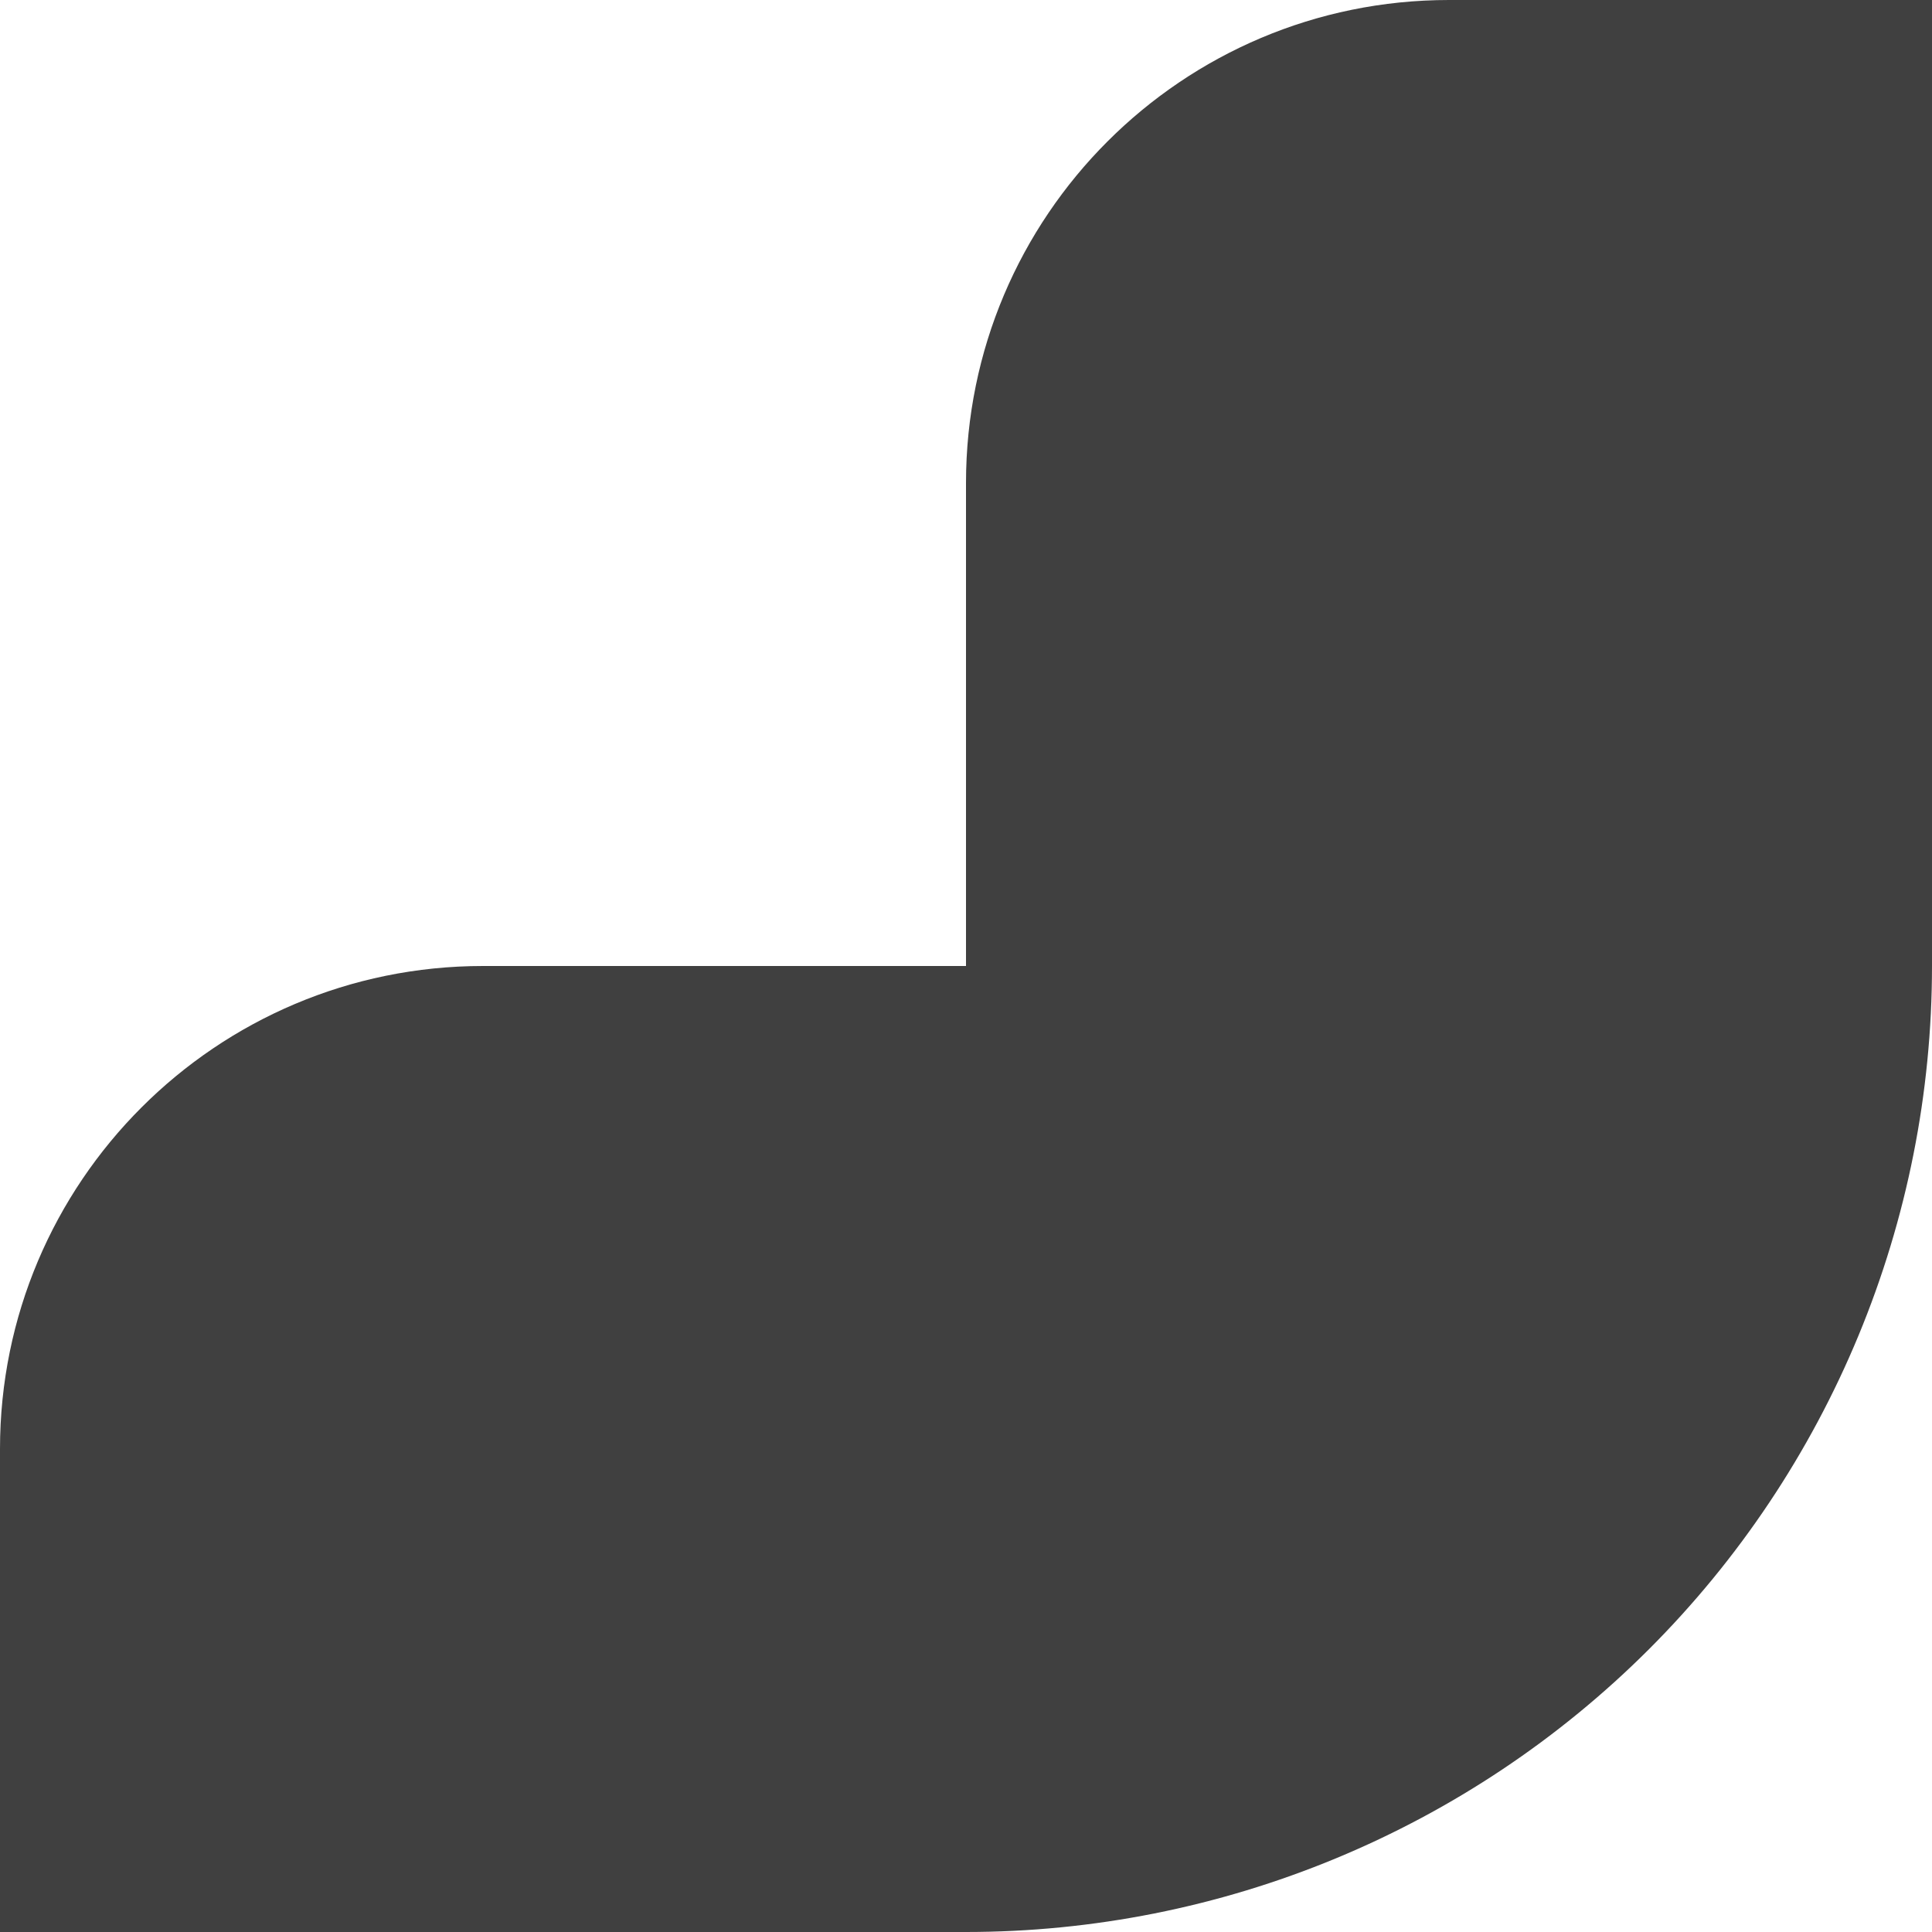
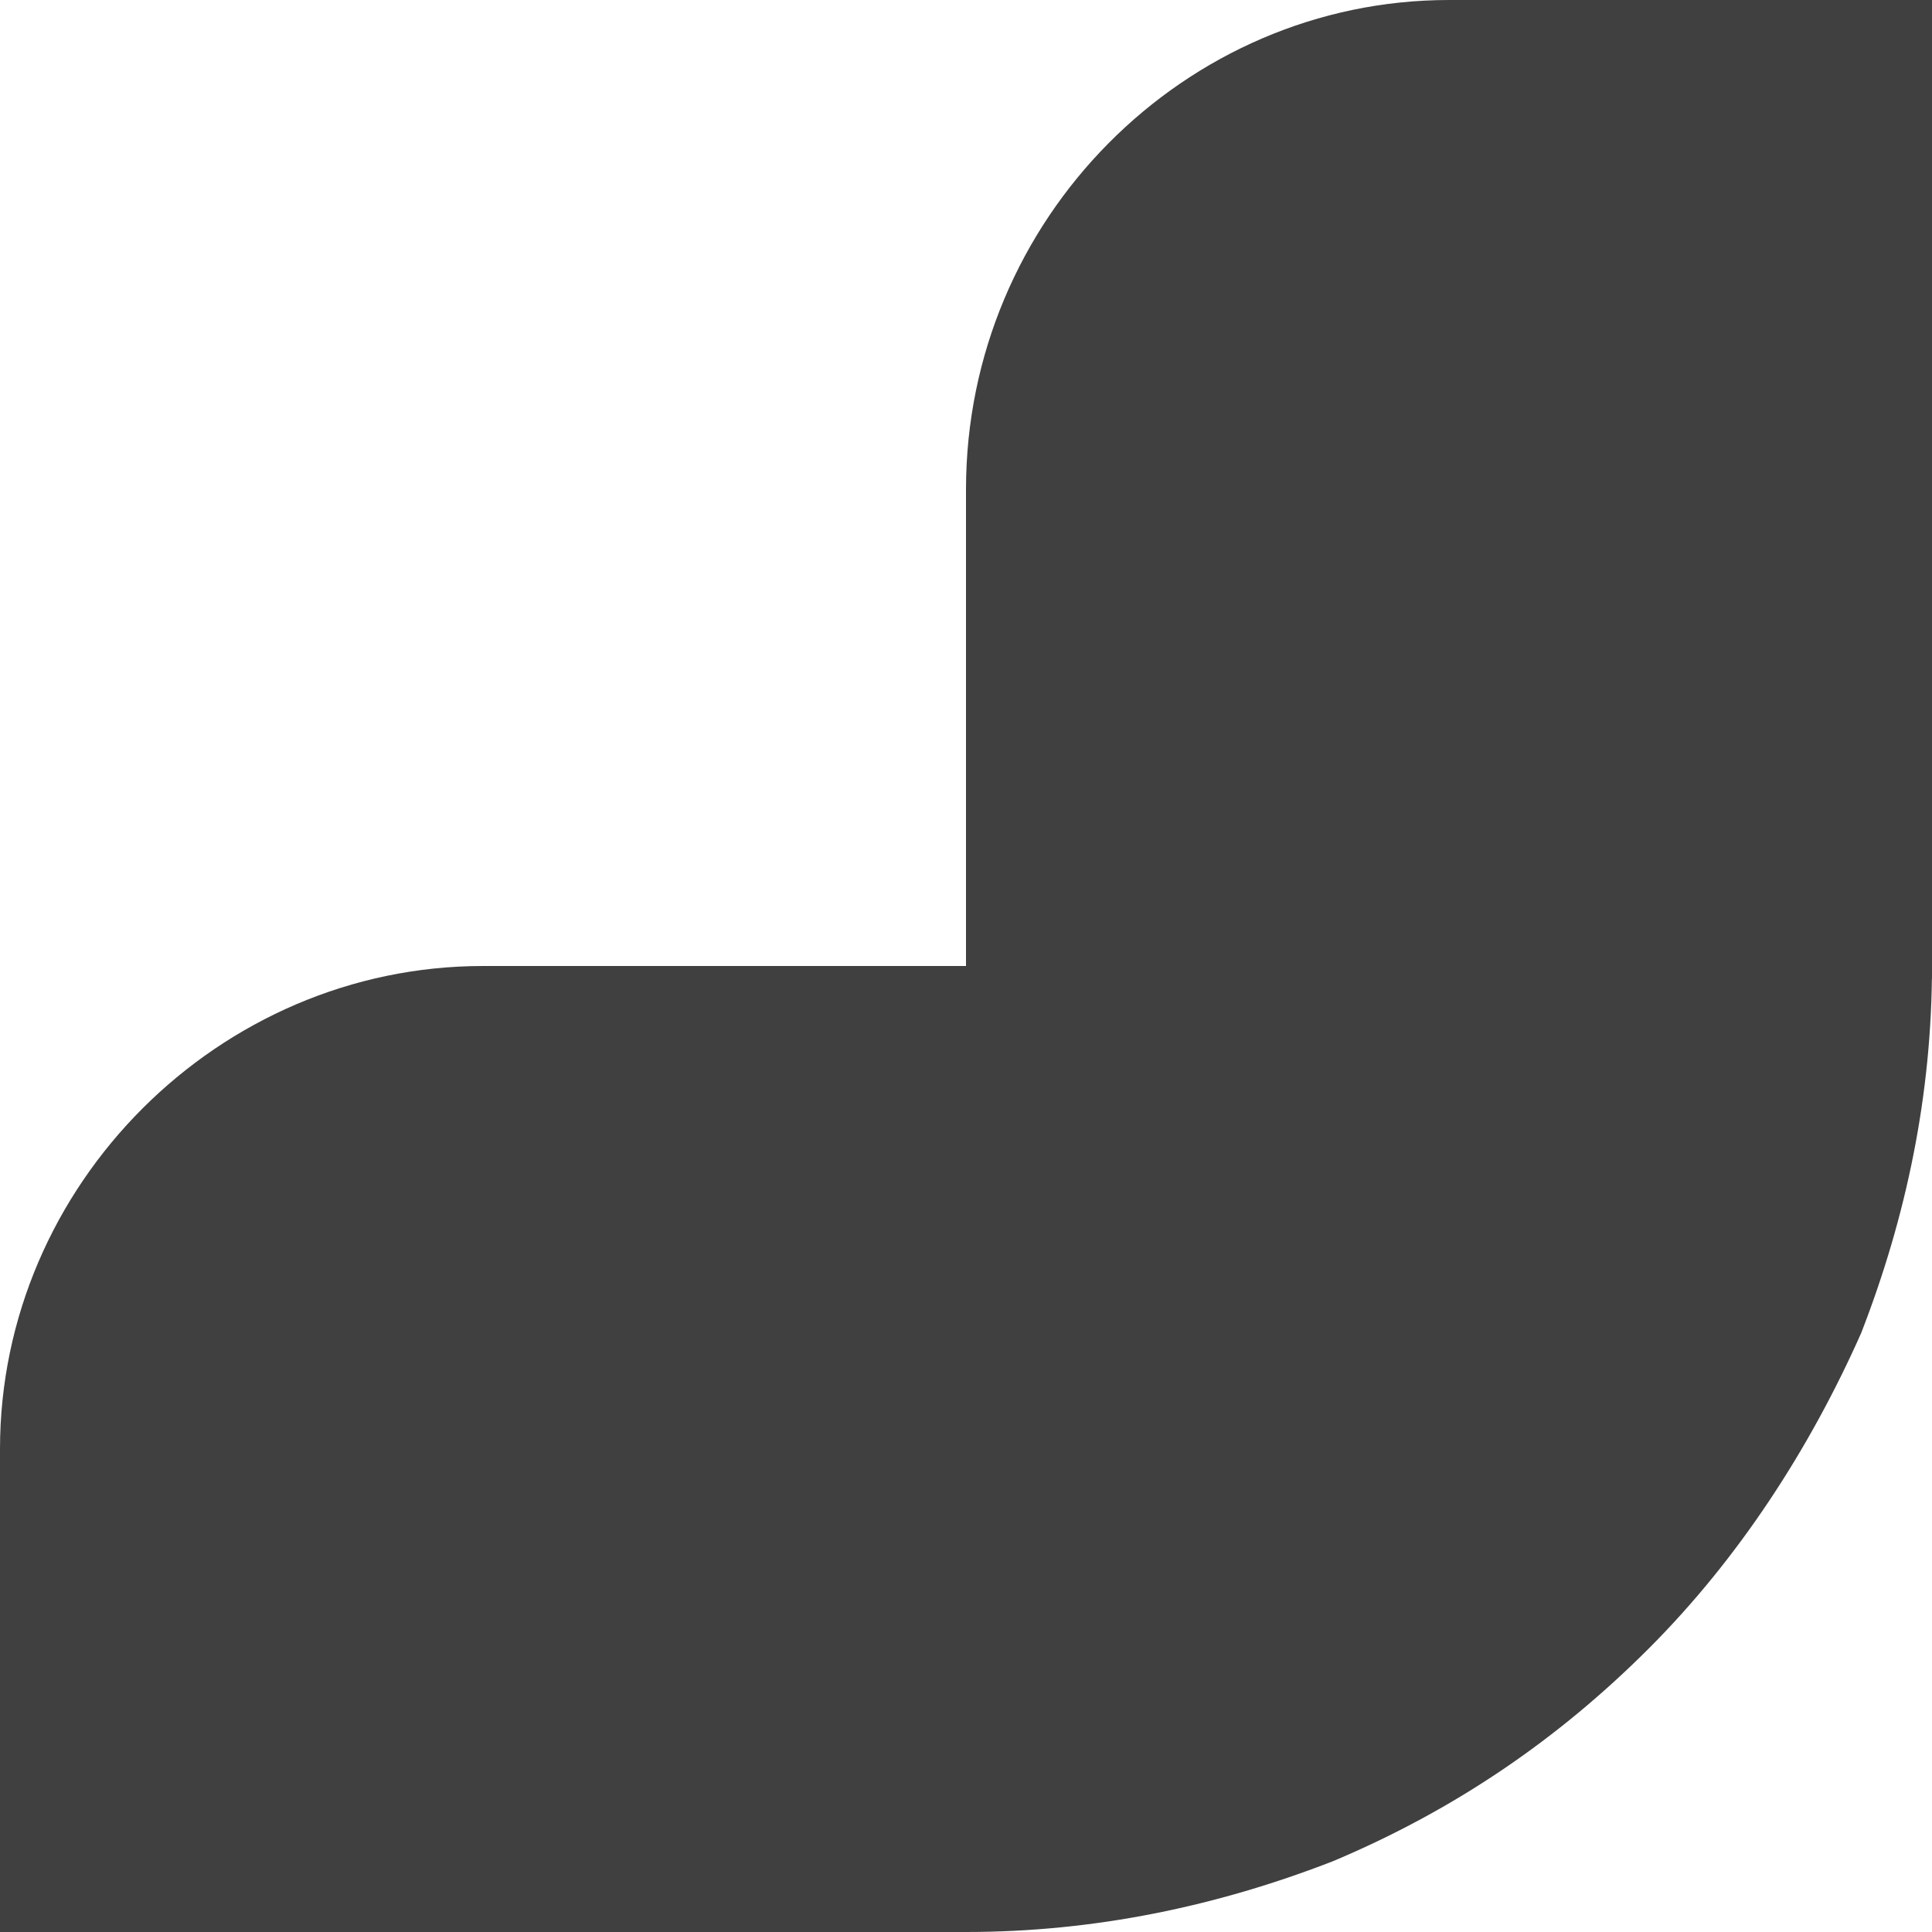
- <svg xmlns="http://www.w3.org/2000/svg" width="30" height="30" viewBox="0 0 30 30" fill="none">
-   <path d="M30 15C30 16.97 29.612 18.92 28.858 20.74C28.104 22.56 27 24.214 25.607 25.607C24.214 27 22.56 28.104 20.74 28.858C18.92 29.612 16.97 30 15 30L15 15H30Z" fill="#404040" />
-   <path d="M15 7.5C15 3.358 18.358 0 22.5 0H30V15H15V7.5Z" fill="#404040" />
-   <path d="M0 22.5C0 18.358 3.358 15 7.5 15H15V30H0V22.5Z" fill="#404040" />
+ <svg xmlns="http://www.w3.org/2000/svg" version="1.1" id="Layer_1" x="0px" y="0px" viewBox="0 0 30 30" style="enable-background:new 0 0 30 30;" xml:space="preserve">
+   <style type="text/css">
+ 	.st0{fill:#404040;}
+ </style>
+   <path class="st0" d="M30,15c0,2-0.4,3.9-1.1,5.7c-0.8,1.8-1.9,3.5-3.3,4.9s-3,2.5-4.9,3.3C18.9,29.6,17,30,15,30h-2.6l-0.1-15H15  v-3.7h15V15z" />
+   <path class="st0" d="M15,7.6C15,3.4,18.4,0,22.5,0H30v15.2H15V7.6z" />
+   <path class="st0" d="M0,22.5C0,18.4,3.4,15,7.5,15H15v15H0V22.5z" />
</svg>
